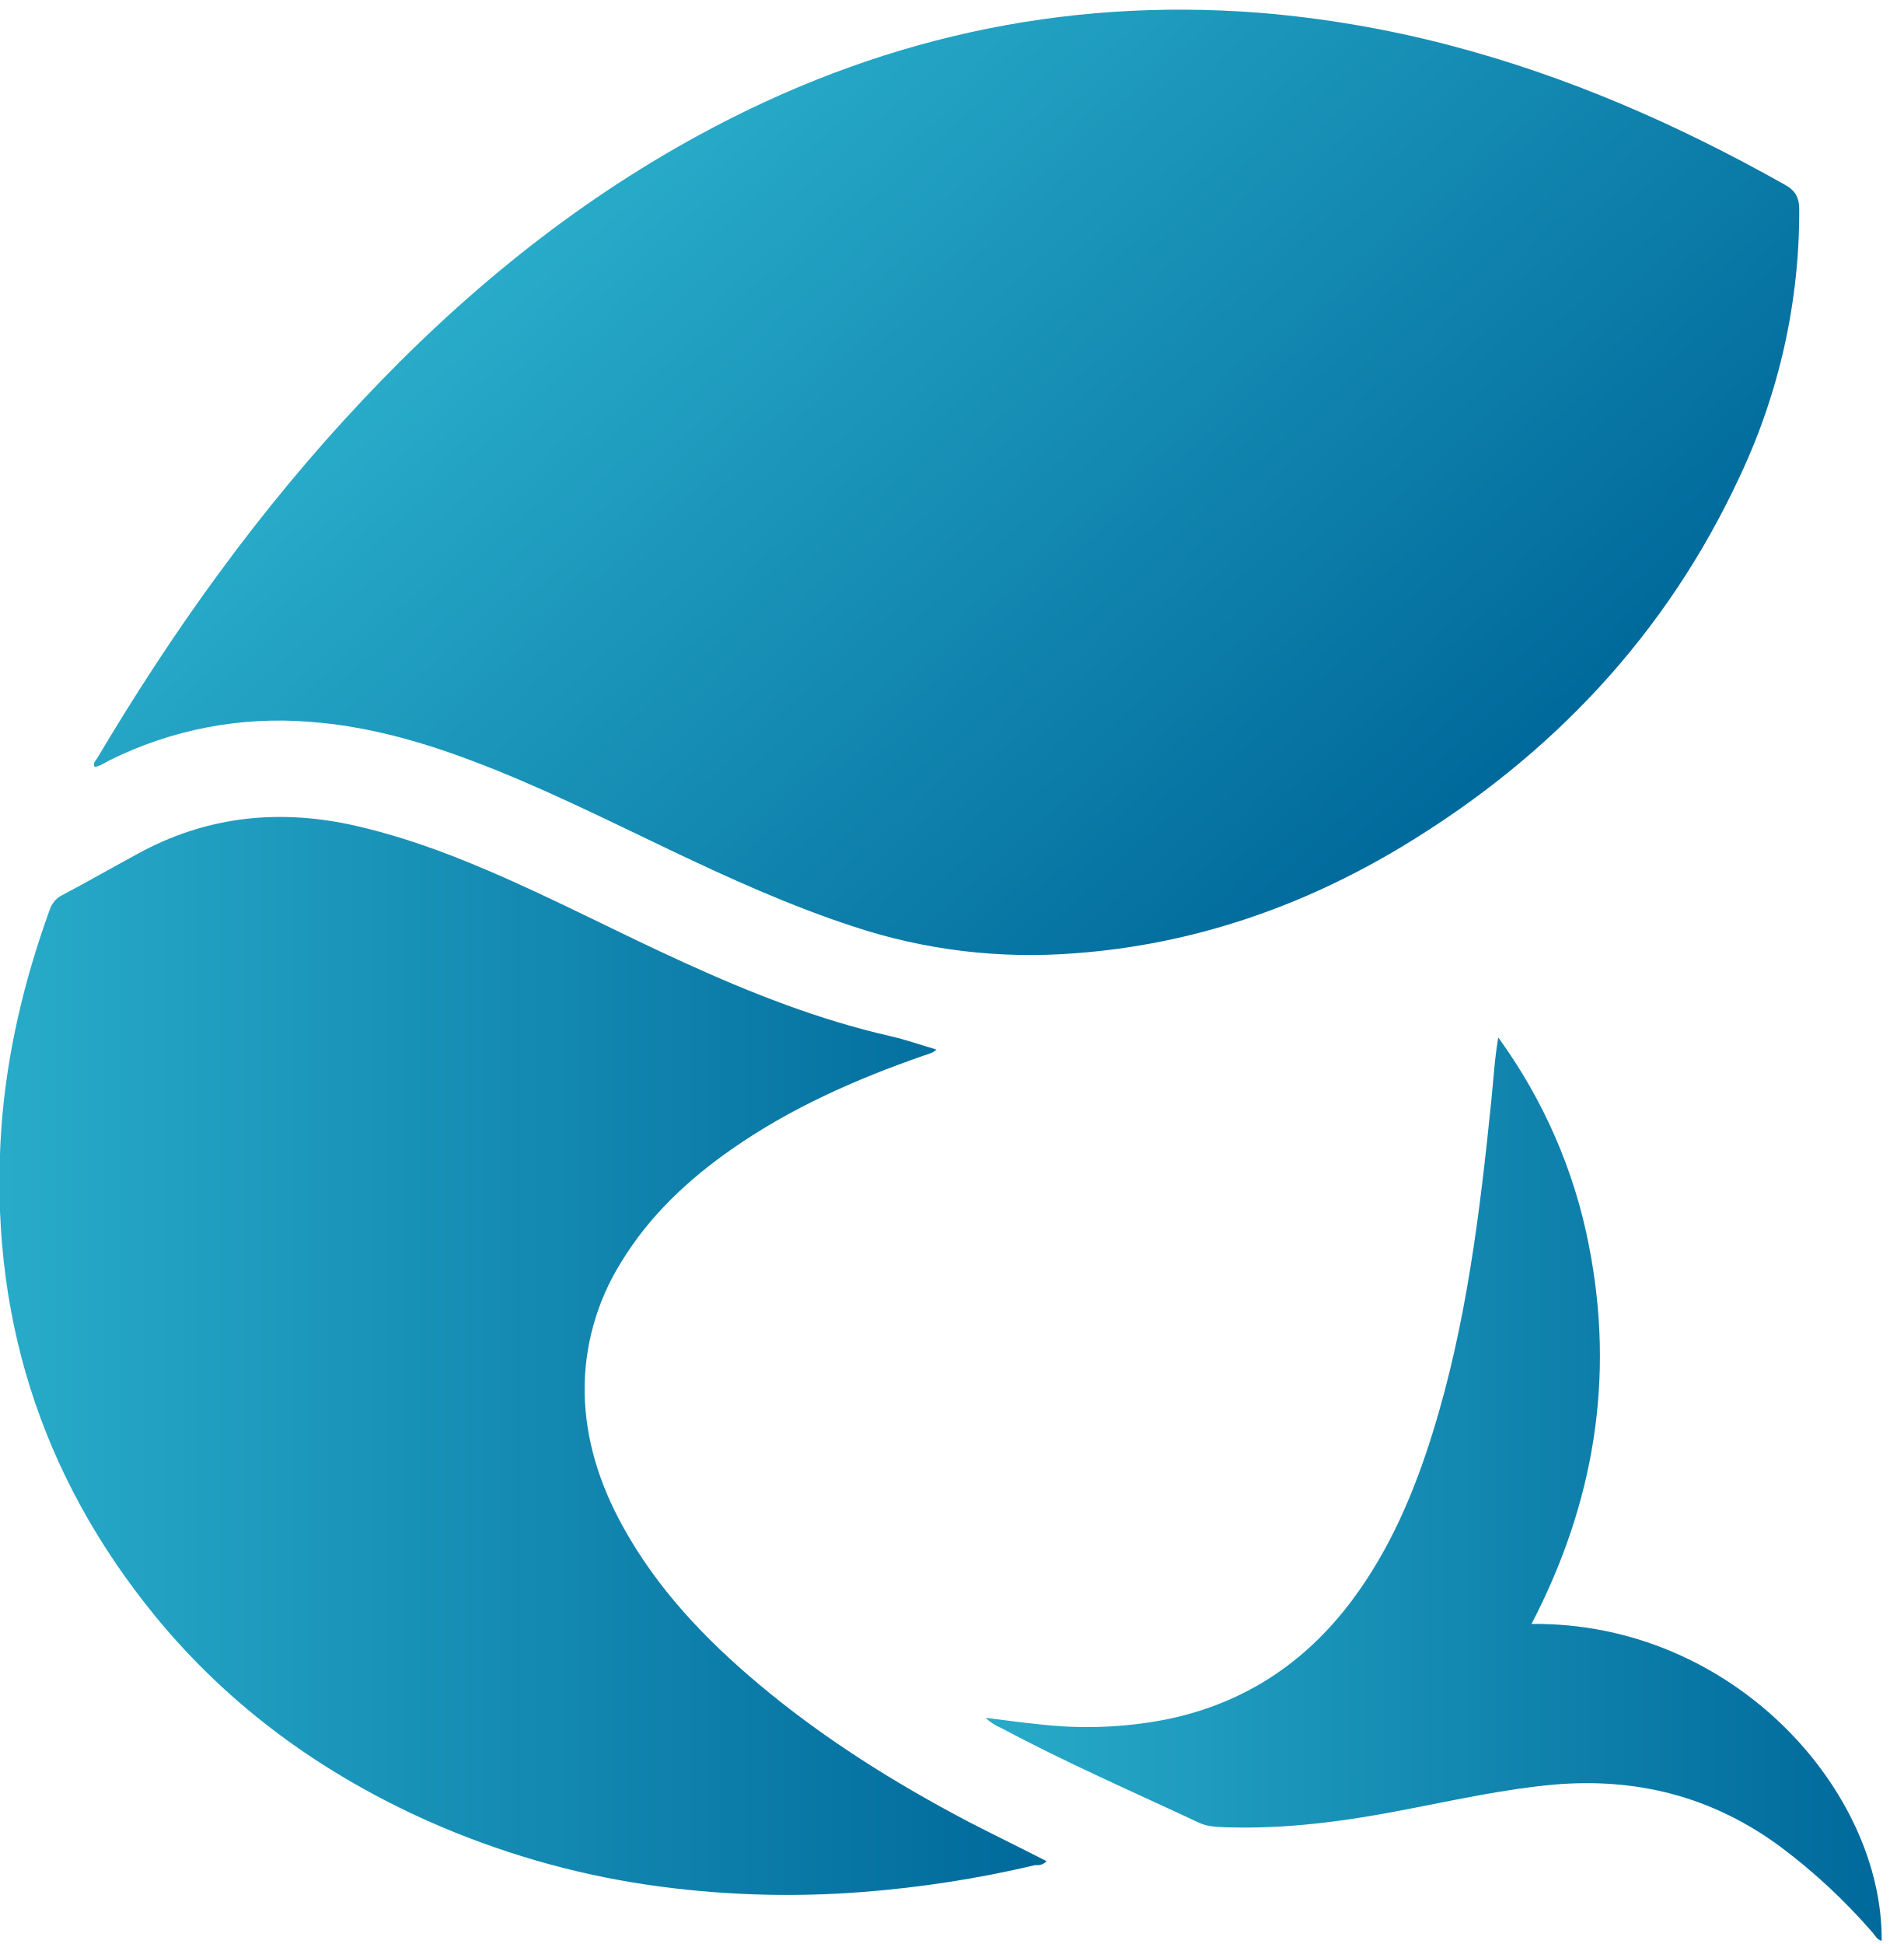
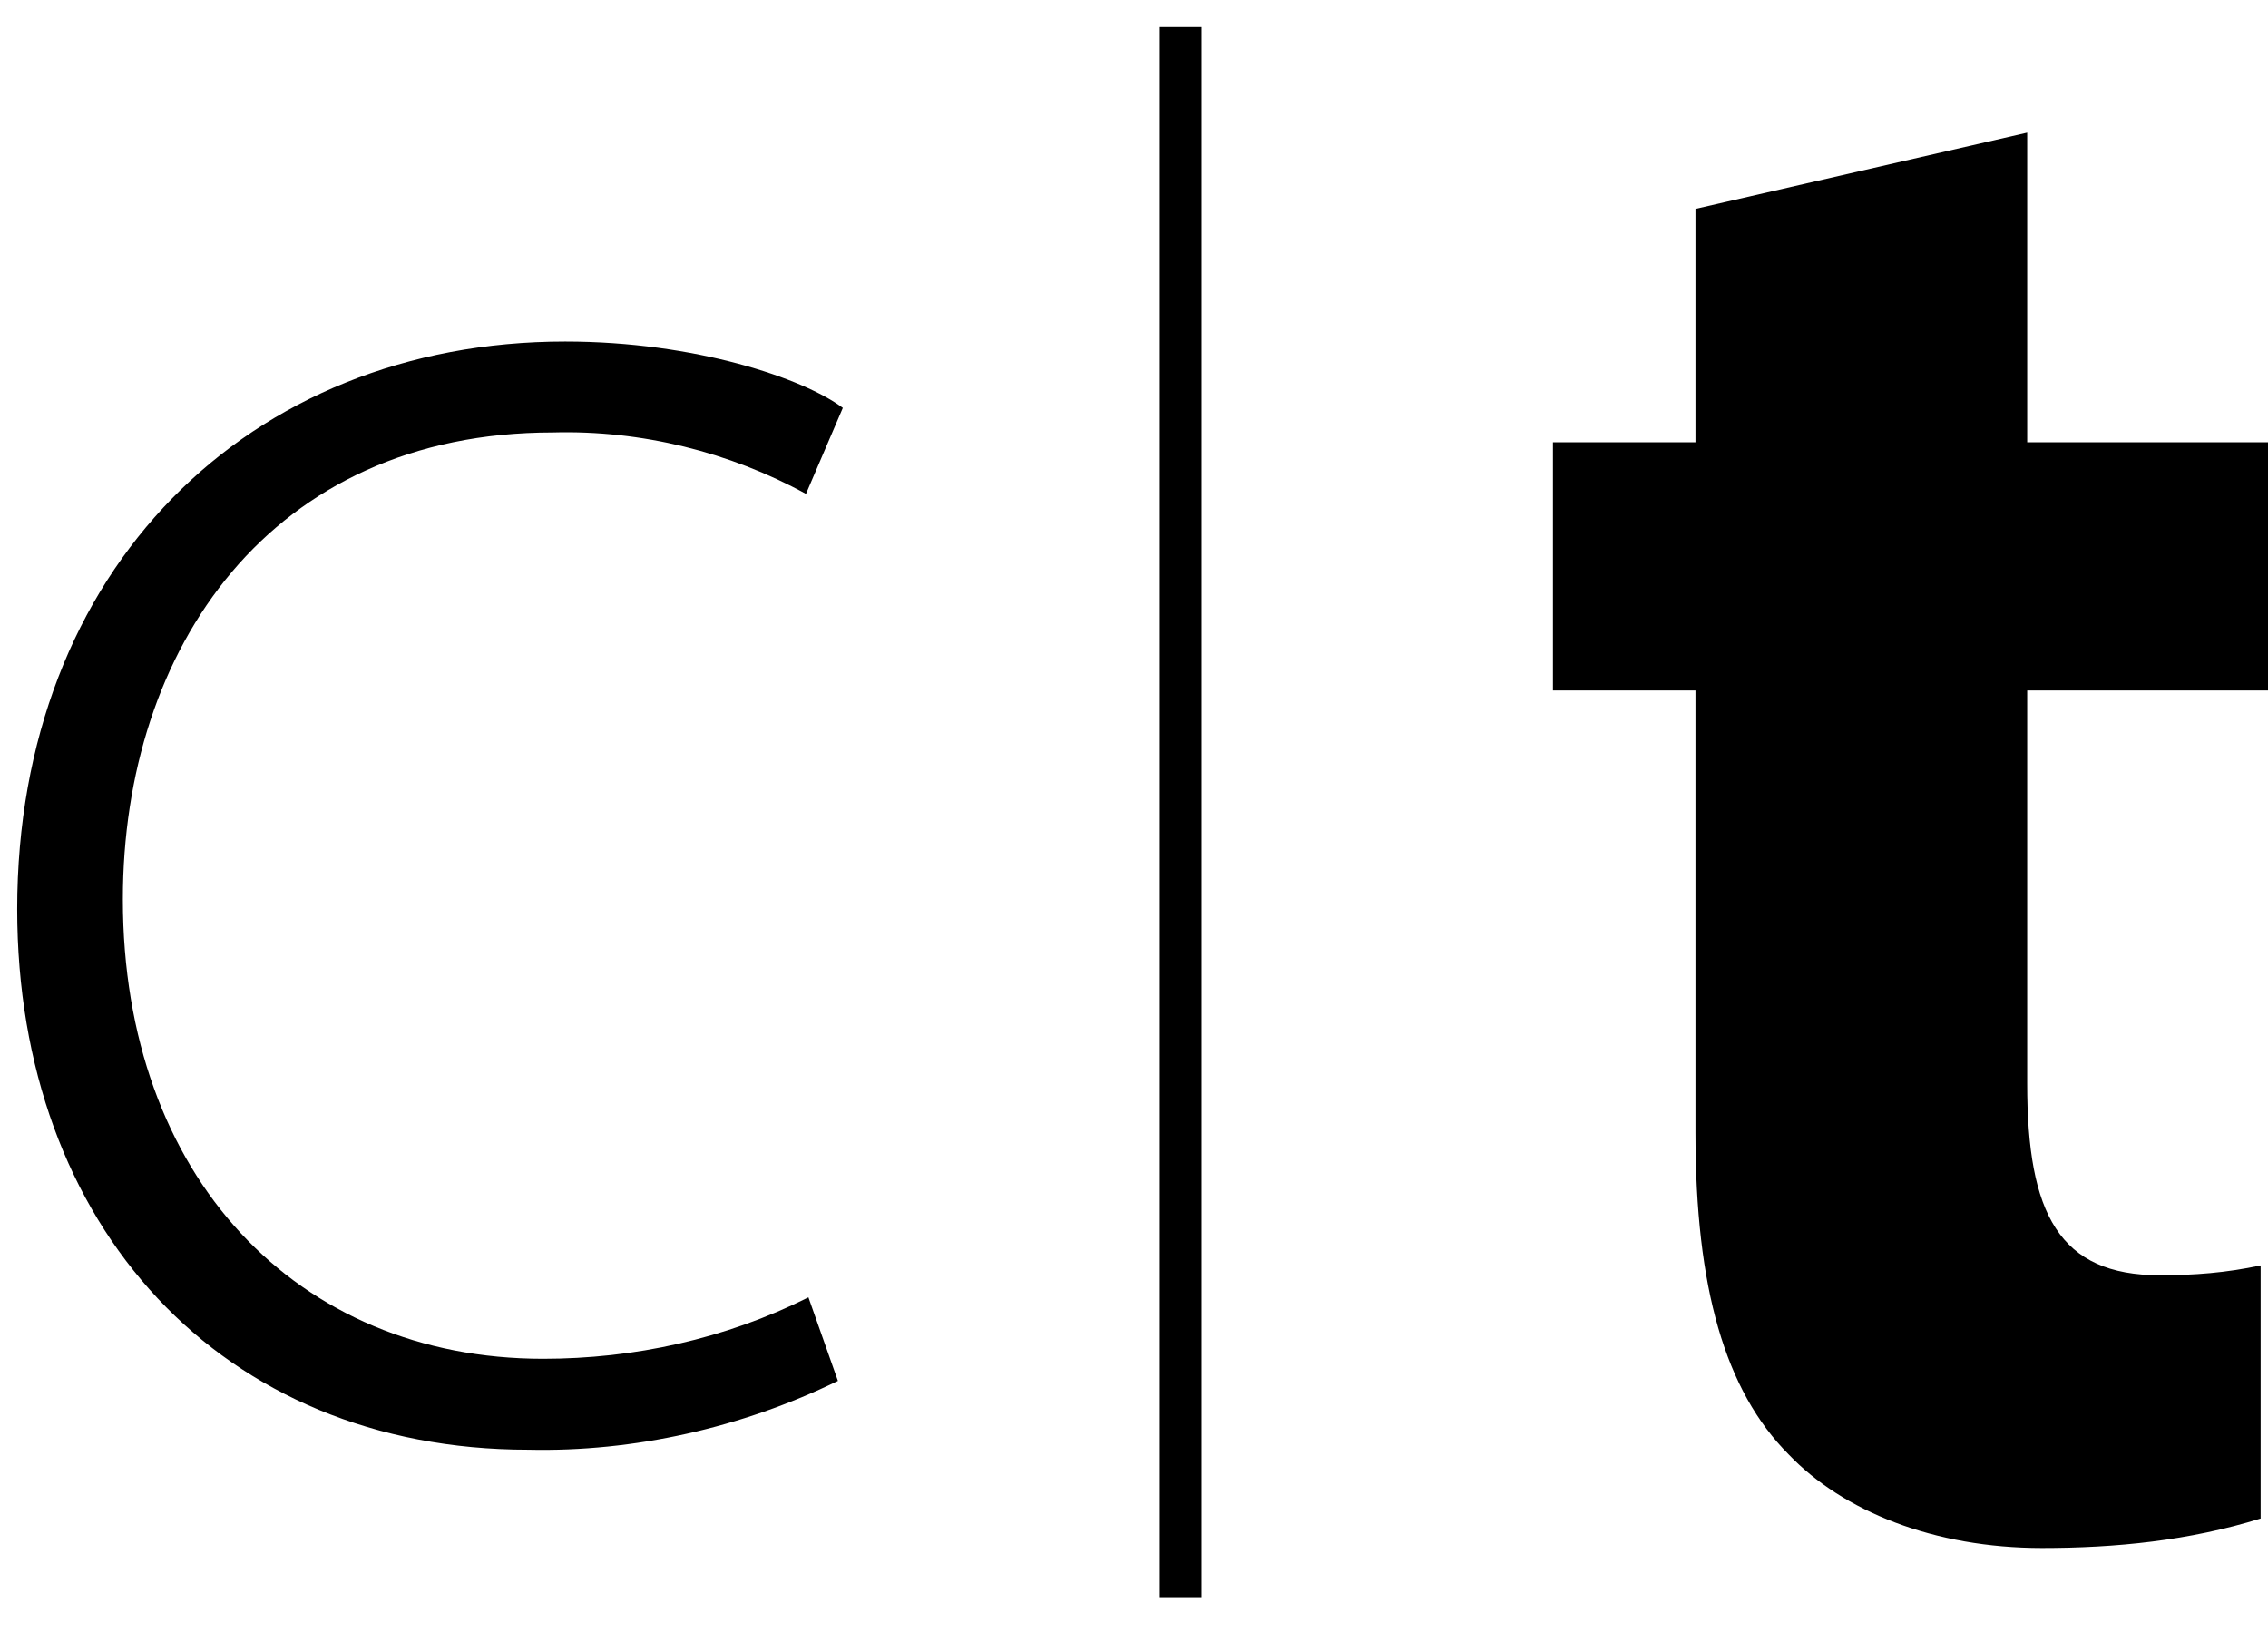
- <svg xmlns="http://www.w3.org/2000/svg" version="1.1" id="Layer_1" x="0px" y="0px" viewBox="0 0 549.6 561.2" style="enable-background:new 0 0 549.6 561.2;" xml:space="preserve">
-   <style type="text/css">
- 	.st0{fill:url(#SVGID_1_);}
- 	.st1{fill:url(#SVGID_2_);}
- 	.st2{fill:url(#SVGID_3_);}
- </style>
-   <g>
-     <linearGradient id="SVGID_1_" gradientUnits="userSpaceOnUse" x1="184.4" y1="522.876" x2="388.55" y2="297.845" gradientTransform="matrix(1 0 0 -1 0 564)">
-       <stop offset="0" style="stop-color:#28ABC9" />
-       <stop offset="1" style="stop-color:#00699B" />
-     </linearGradient>
-     <path class="st0" d="M515.3,53.3c-30.9-17.4-63.1-31.5-97.4-40.4c-17.7-4.6-35.9-7.7-54.1-9.2c-57.5-4.5-111.3,7.7-161.8,35.2   c-36.8,20-68.7,46.2-97.3,76.6C75,147,50,181.9,28,219c-0.4,0.6-1.2,1.2-0.7,2.4c1.5-0.2,2.8-1.1,4.1-1.8c18-9,38.2-12.9,58.3-11.2   c16.2,1.2,31.7,5.6,46.8,11.3c19.4,7.3,37.9,16.6,56.6,25.5c17.4,8.3,35,16.3,53.4,22.3c20.5,6.8,42.2,9.4,63.8,7.7   c34-2.5,65.4-13.3,94.5-30.8c43.1-26,76.3-61.1,97.6-107c11.3-24,17.2-50.3,17.1-76.9C519.5,57,518.4,55,515.3,53.3z" />
-     <linearGradient id="SVGID_2_" gradientUnits="userSpaceOnUse" x1="-2.278484e-03" y1="172.417" x2="302.17" y2="172.417" gradientTransform="matrix(1 0 0 -1 0 564)">
-       <stop offset="0" style="stop-color:#28ABC9" />
-       <stop offset="1" style="stop-color:#00699B" />
-     </linearGradient>
-     <path class="st1" d="M302.2,537.3c-7.6-3.9-15-7.5-22.4-11.3c-21.5-11.3-42-24.1-60.7-39.8c-15.6-13.1-29.4-27.6-39.3-45.6   c-6.6-12-10.7-24.6-11-38.4c-0.2-13.4,3.5-26.6,10.6-37.9c8.1-13.3,19.2-23.7,31.8-32.5c17-11.9,35.8-20.2,55.3-27   c0.9-0.3,1.9-0.6,2.8-1c0.4-0.2,0.7-0.5,1.1-0.8c-4.7-1.4-9-2.9-13.4-3.9c-20.6-4.7-40.1-12.4-59.2-21.1   c-19-8.6-37.5-18.4-56.7-26.6c-13-5.6-26.3-10.4-40.2-13.4c-21.4-4.5-41.8-2.1-61,8.4c-7.4,4-14.7,8.2-22.1,12.1   c-1.6,0.8-2.8,2.3-3.4,4c-7.4,20.4-12.4,41.3-14,63c-3.7,53,11,100.3,44.7,141.4c21.4,26,48,45.2,78.7,58.9   c20.1,8.9,41.4,15.1,63.1,18.3c20.5,3,41.3,3.7,62,2.1c16.9-1.3,33.7-3.9,50.1-7.8C300.3,538.6,301.4,538.1,302.2,537.3z" />
-     <linearGradient id="SVGID_3_" gradientUnits="userSpaceOnUse" x1="284.67" y1="134.095" x2="543.352" y2="134.095" gradientTransform="matrix(1 0 0 -1 0 564)">
-       <stop offset="0" style="stop-color:#28ABC9" />
-       <stop offset="1" style="stop-color:#00699B" />
-     </linearGradient>
-     <path class="st2" d="M442.2,468.8c18.1-34.8,24.1-71,16.6-109.1c-4.2-21.8-13.2-42.3-26.2-60.2c-1.1,6.5-1.4,12.4-2,18.2   c-3.3,32.3-7.2,64.6-16.9,95.8c-5.4,17.4-12.4,33.9-23.4,48.6c-13.5,18-31.1,29.6-53.2,34.2c-12.1,2.4-24.5,2.9-36.8,1.5   c-5.1-0.5-10.1-1.2-15.7-1.9c1.3,1.3,2.9,2.3,4.6,3c18.5,9.9,37.8,18.3,56.8,27.2c2.5,1.2,5.1,1.3,7.8,1.4   c17.8,0.6,35.2-1.8,52.5-5.2c14-2.7,28-5.8,42.2-7.1c24-2.1,45.8,3.4,65.4,17.8c9.8,7.3,18.7,15.6,26.7,24.8   c0.8,0.9,1.3,2.1,2.7,2.5C543.7,517,500.5,468.2,442.2,468.8z" />
-   </g>
+ <svg xmlns="http://www.w3.org/2000/svg" version="1.1" id="Layer_1" x="0px" y="0px" viewBox="0 0 92.3 66.4" style="enable-background:new 0 0 92.3 66.4;" xml:space="preserve">
+   <path d="M34.1,56.2c-3.9,1.9-8.3,2.9-12.6,2.8C9,59,0.7,49.9,0.7,37c0-13.8,9.4-23.1,22.3-23.1c5.3,0,9.7,1.5,11.3,2.7l-1.5,3.5  c-3.1-1.7-6.7-2.6-10.3-2.5C11,17.6,5,26.4,5,36.6c0,11.3,7.1,18.7,17.1,18.7c3.7,0,7.4-0.8,10.8-2.5L34.1,56.2z" />
+   <path d="M47.2,1.1h1.7V65h-1.7V1.1z" />
+   <path d="M82.5,5.4V18h9.9v10.1h-9.9v16c0,5.3,1.3,7.8,5.4,7.8c1.4,0,2.7-0.1,4.1-0.4L92,61.8c-2.9,0.9-5.9,1.2-8.9,1.2  c-4.4,0-8.1-1.5-10.3-3.8c-2.6-2.6-3.8-6.8-3.8-13.1v-18h-5.8V18h5.8V8.5L82.5,5.4z" />
</svg>
